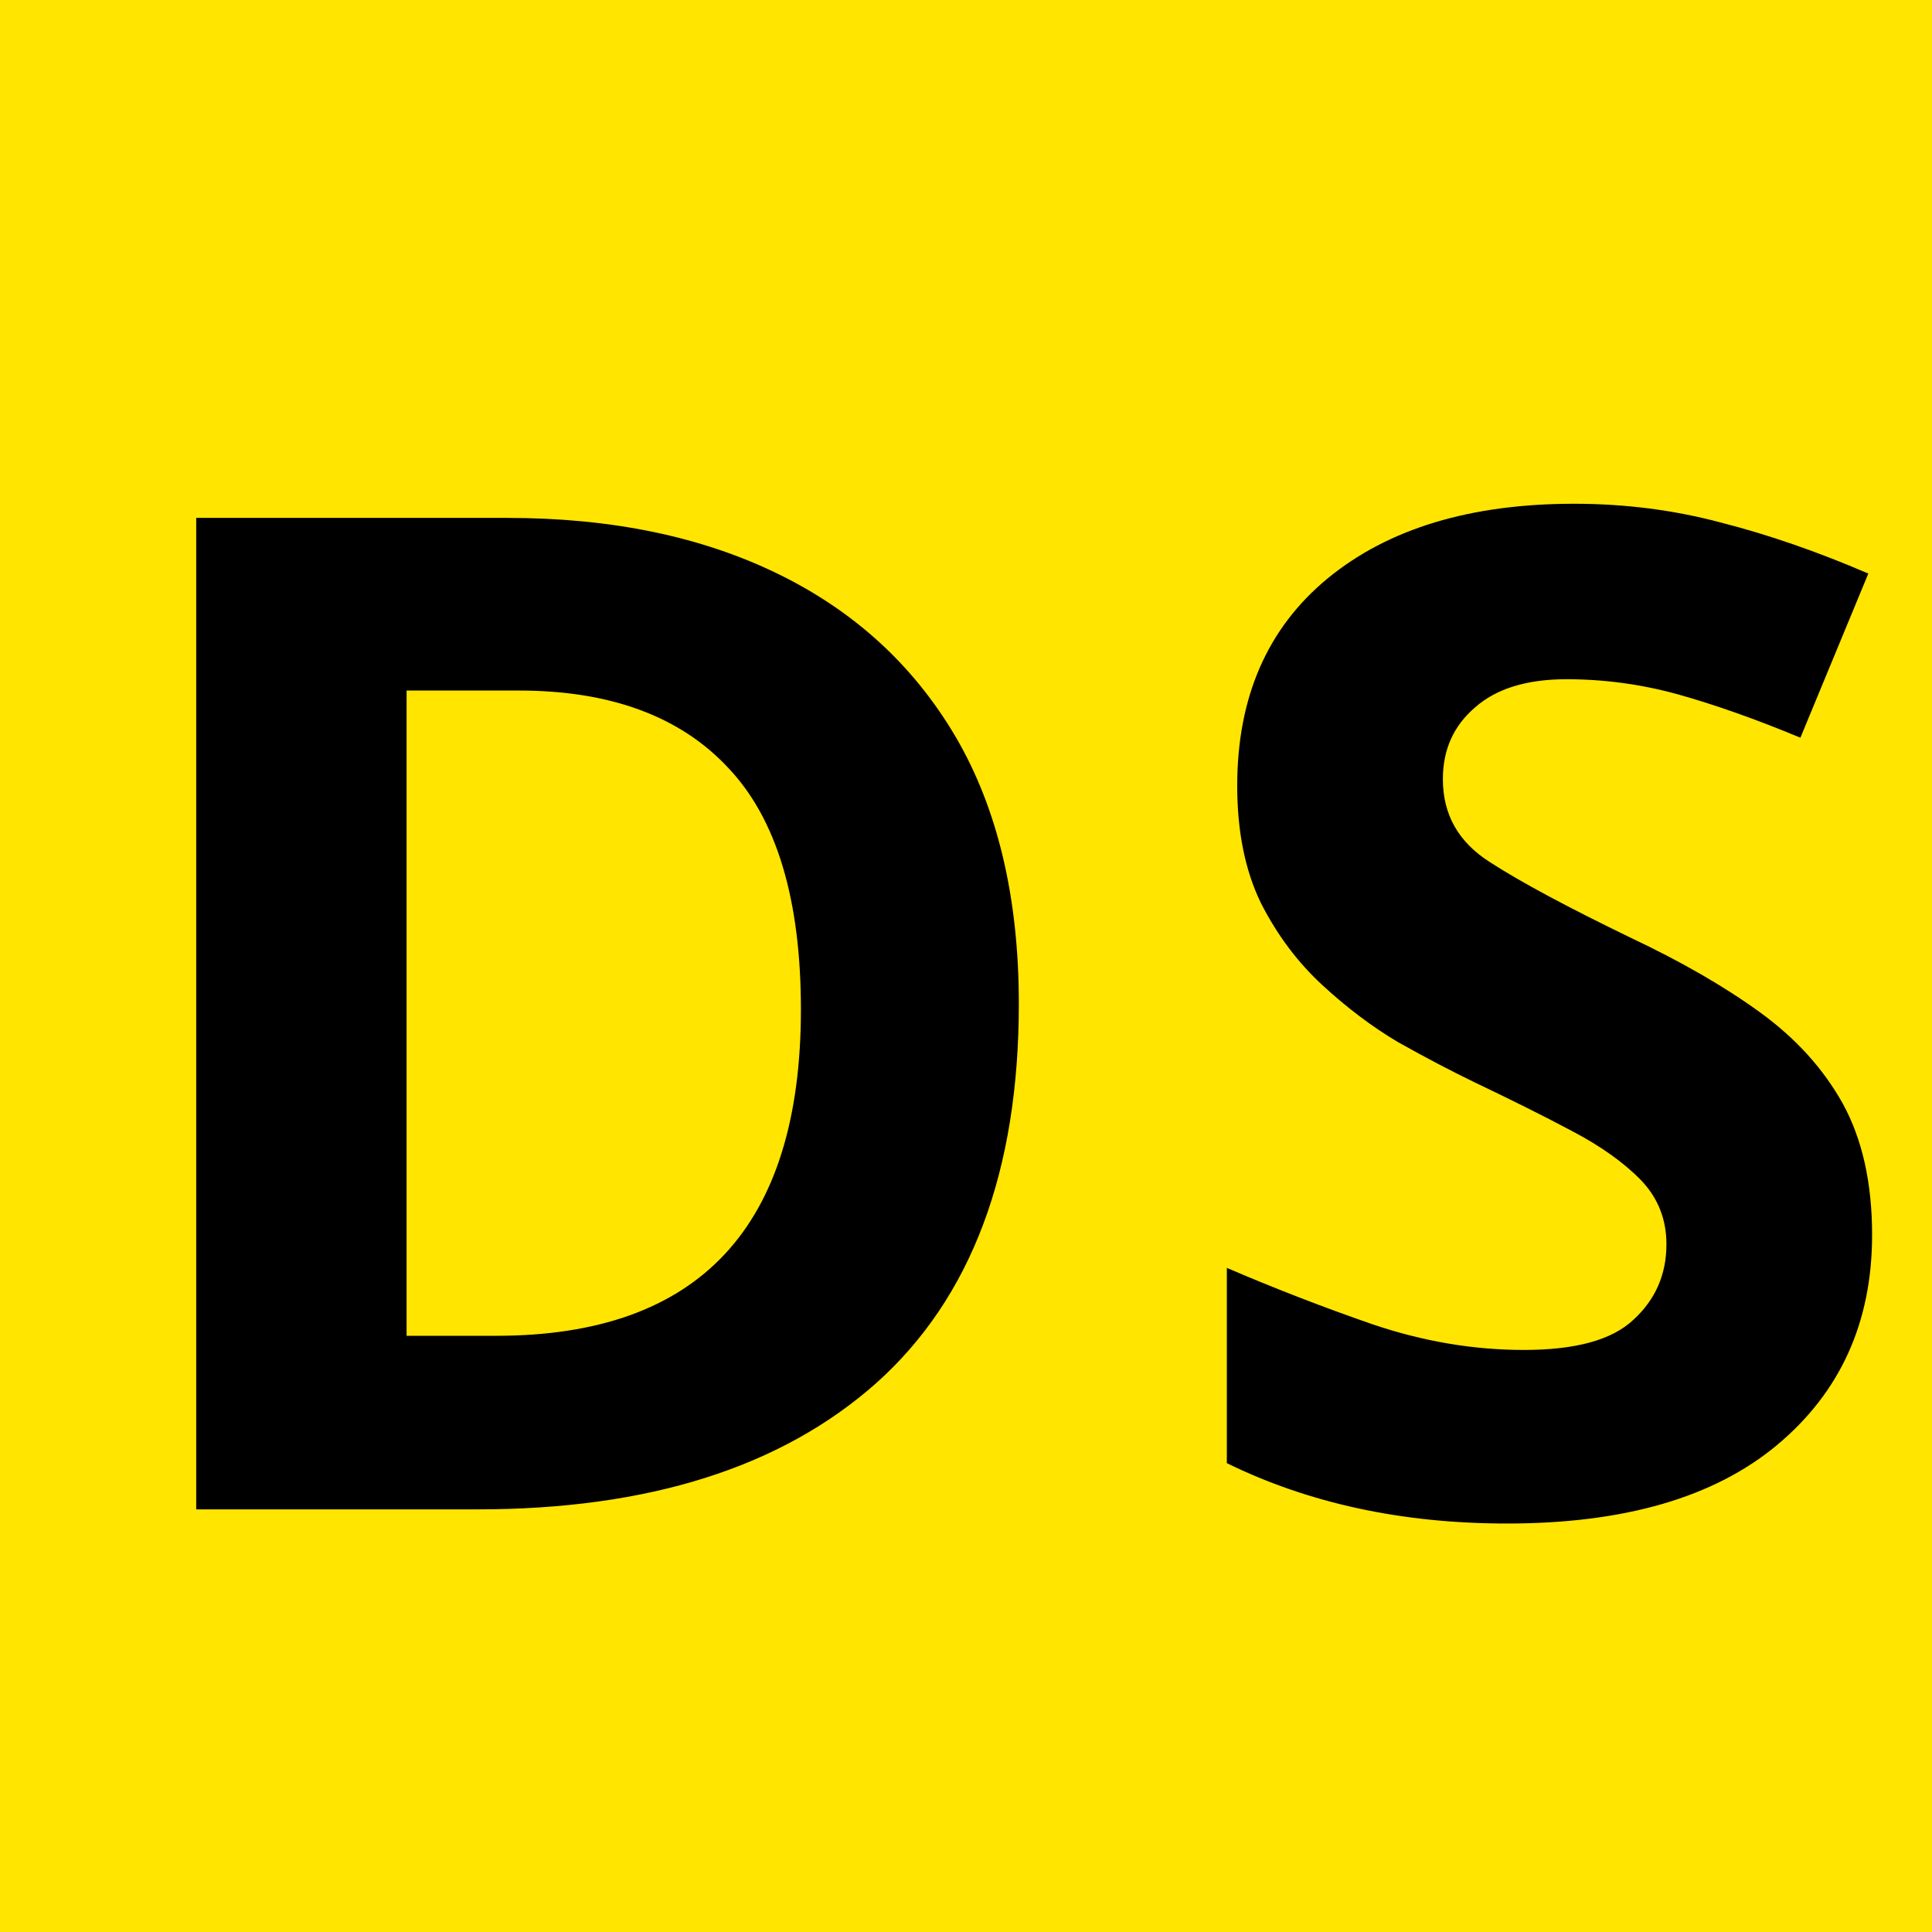
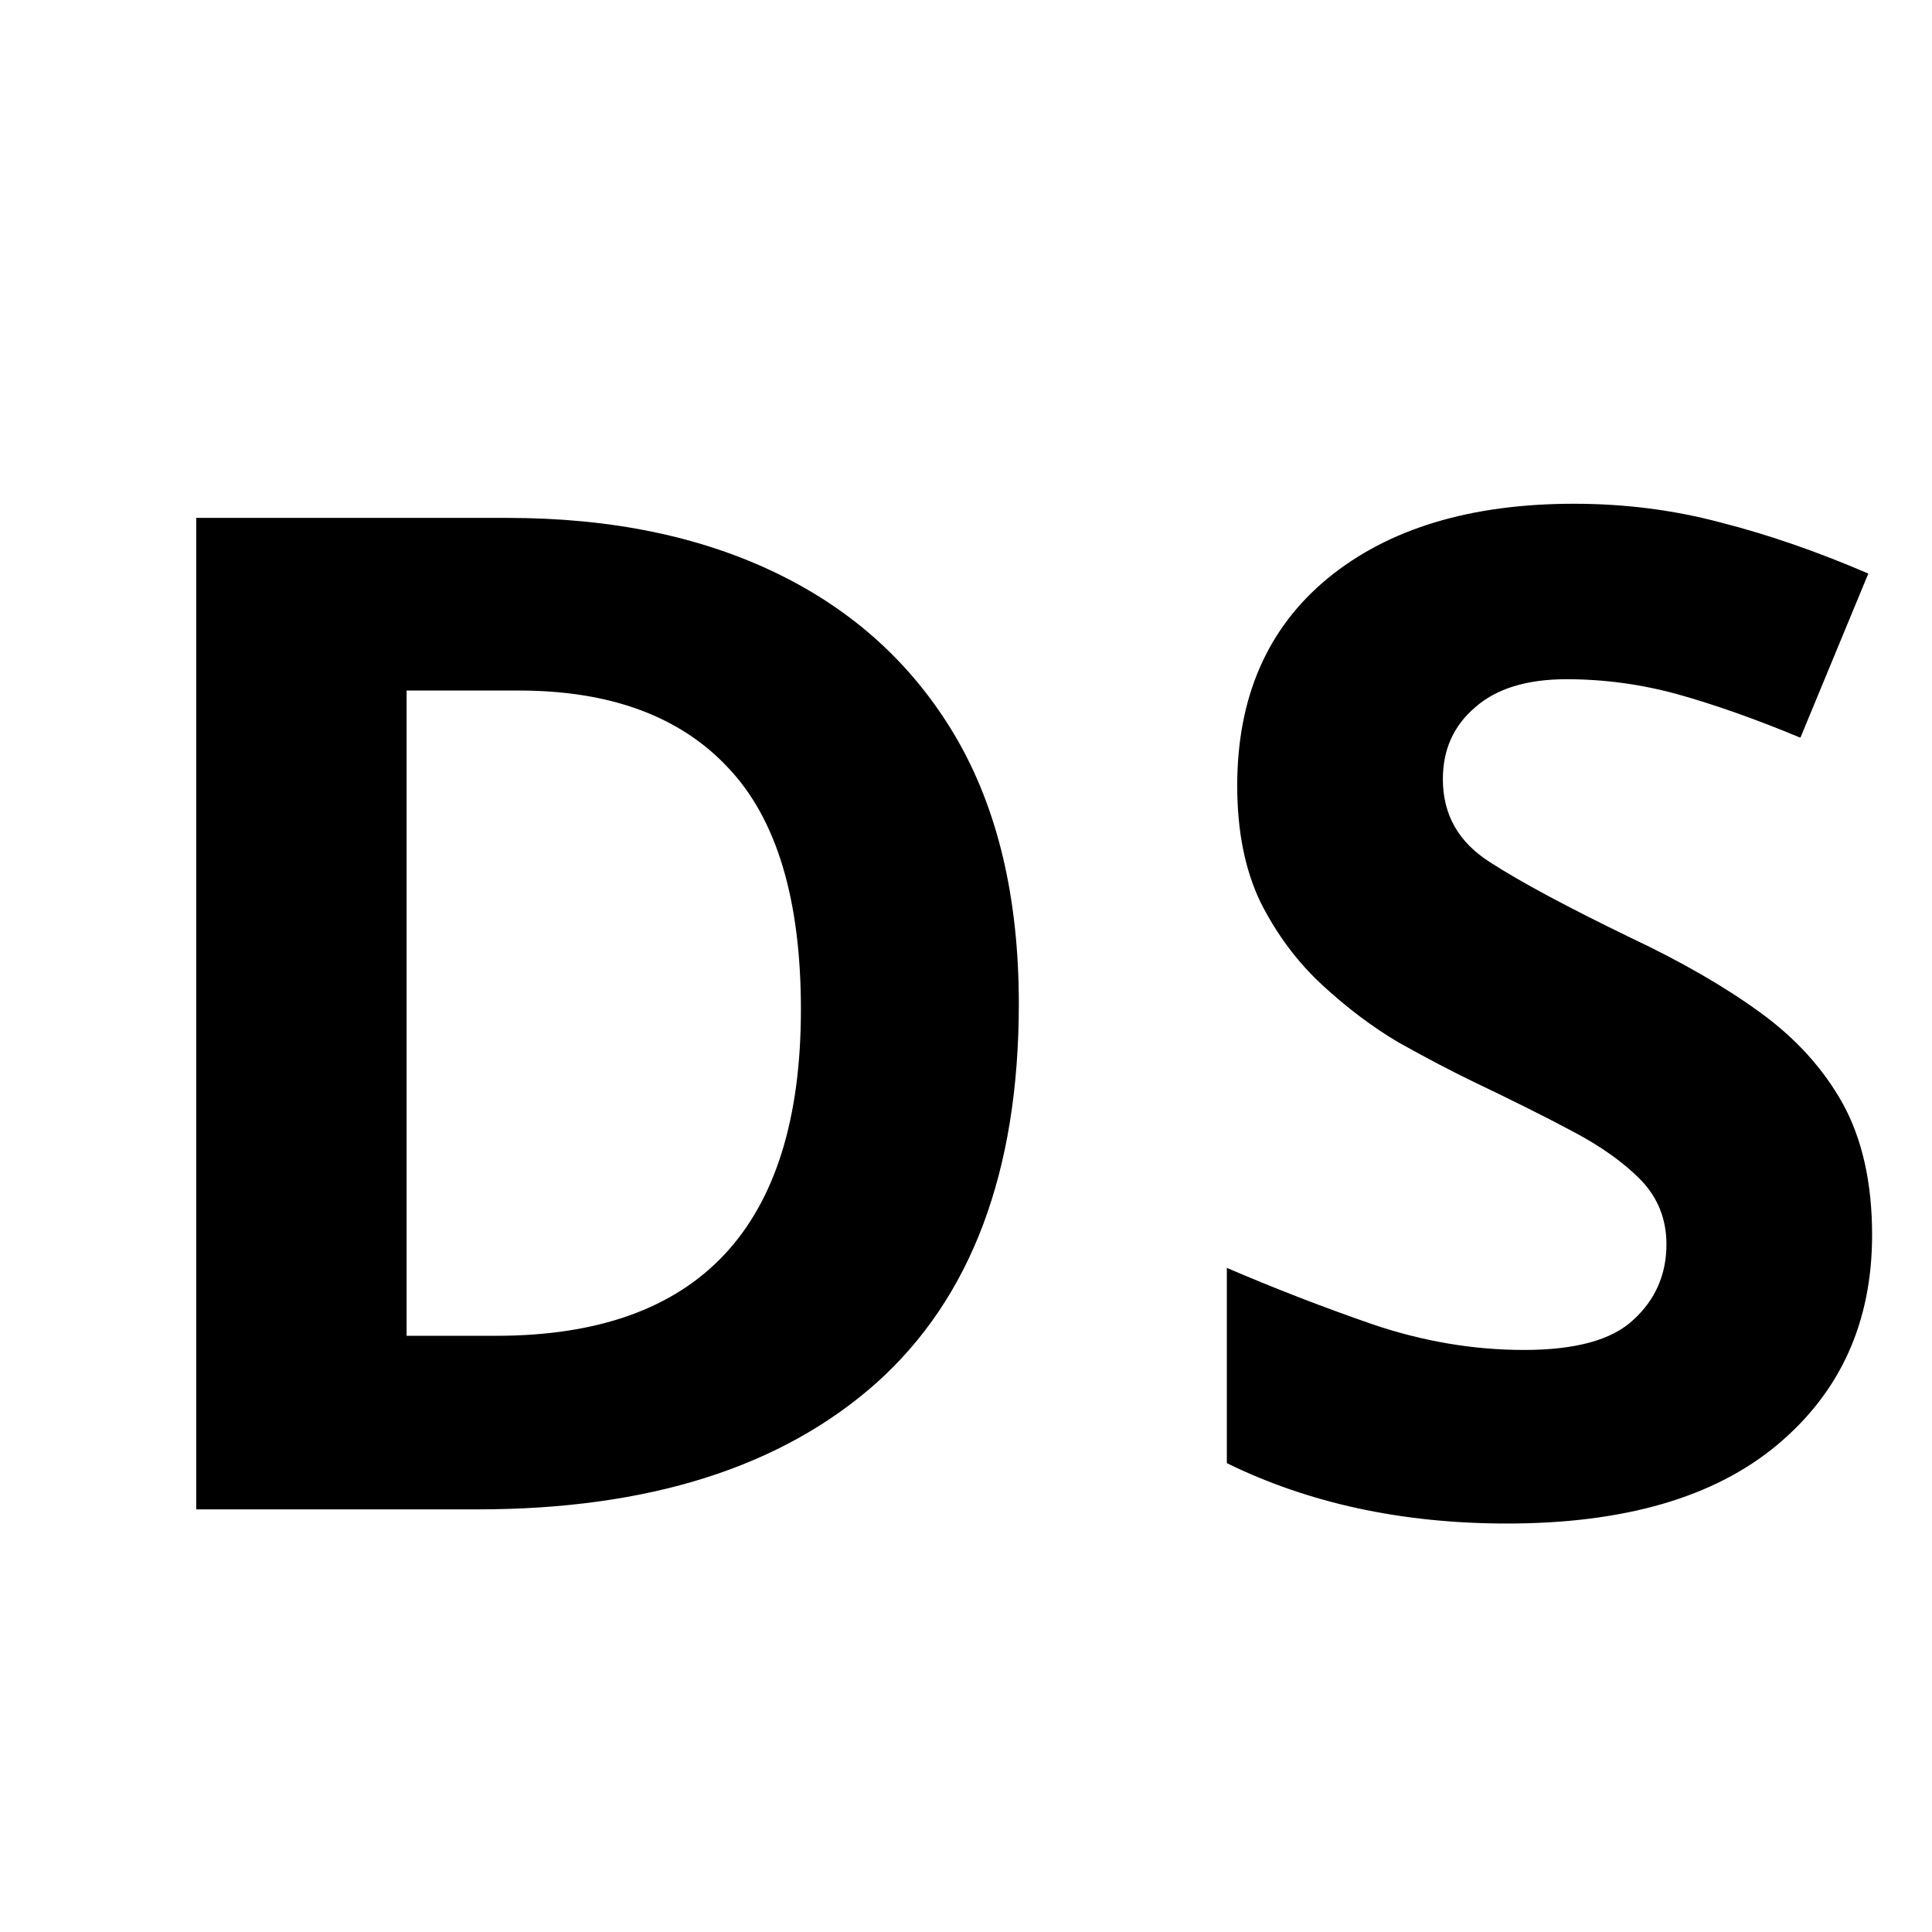
<svg xmlns="http://www.w3.org/2000/svg" width="32" height="32" preserveAspectRatio="xMidYMid meet" viewBox="0 0 32 32">
  <g stroke="none" stroke-width="1" fill="none" fill-rule="evenodd">
-     <rect fill="#FFE500" x="0" y="0" width="32" height="32" />
+     <rect fill="#FFFFFF" x="0" y="0" width="32" height="32" />
    <text font-family="Prompt-Black, Prompt" font-size="23" font-weight="800" letter-spacing="1.051" fill="#000000">
      <tspan x="1.189" y="25">DS</tspan>
    </text>
  </g>
</svg>
